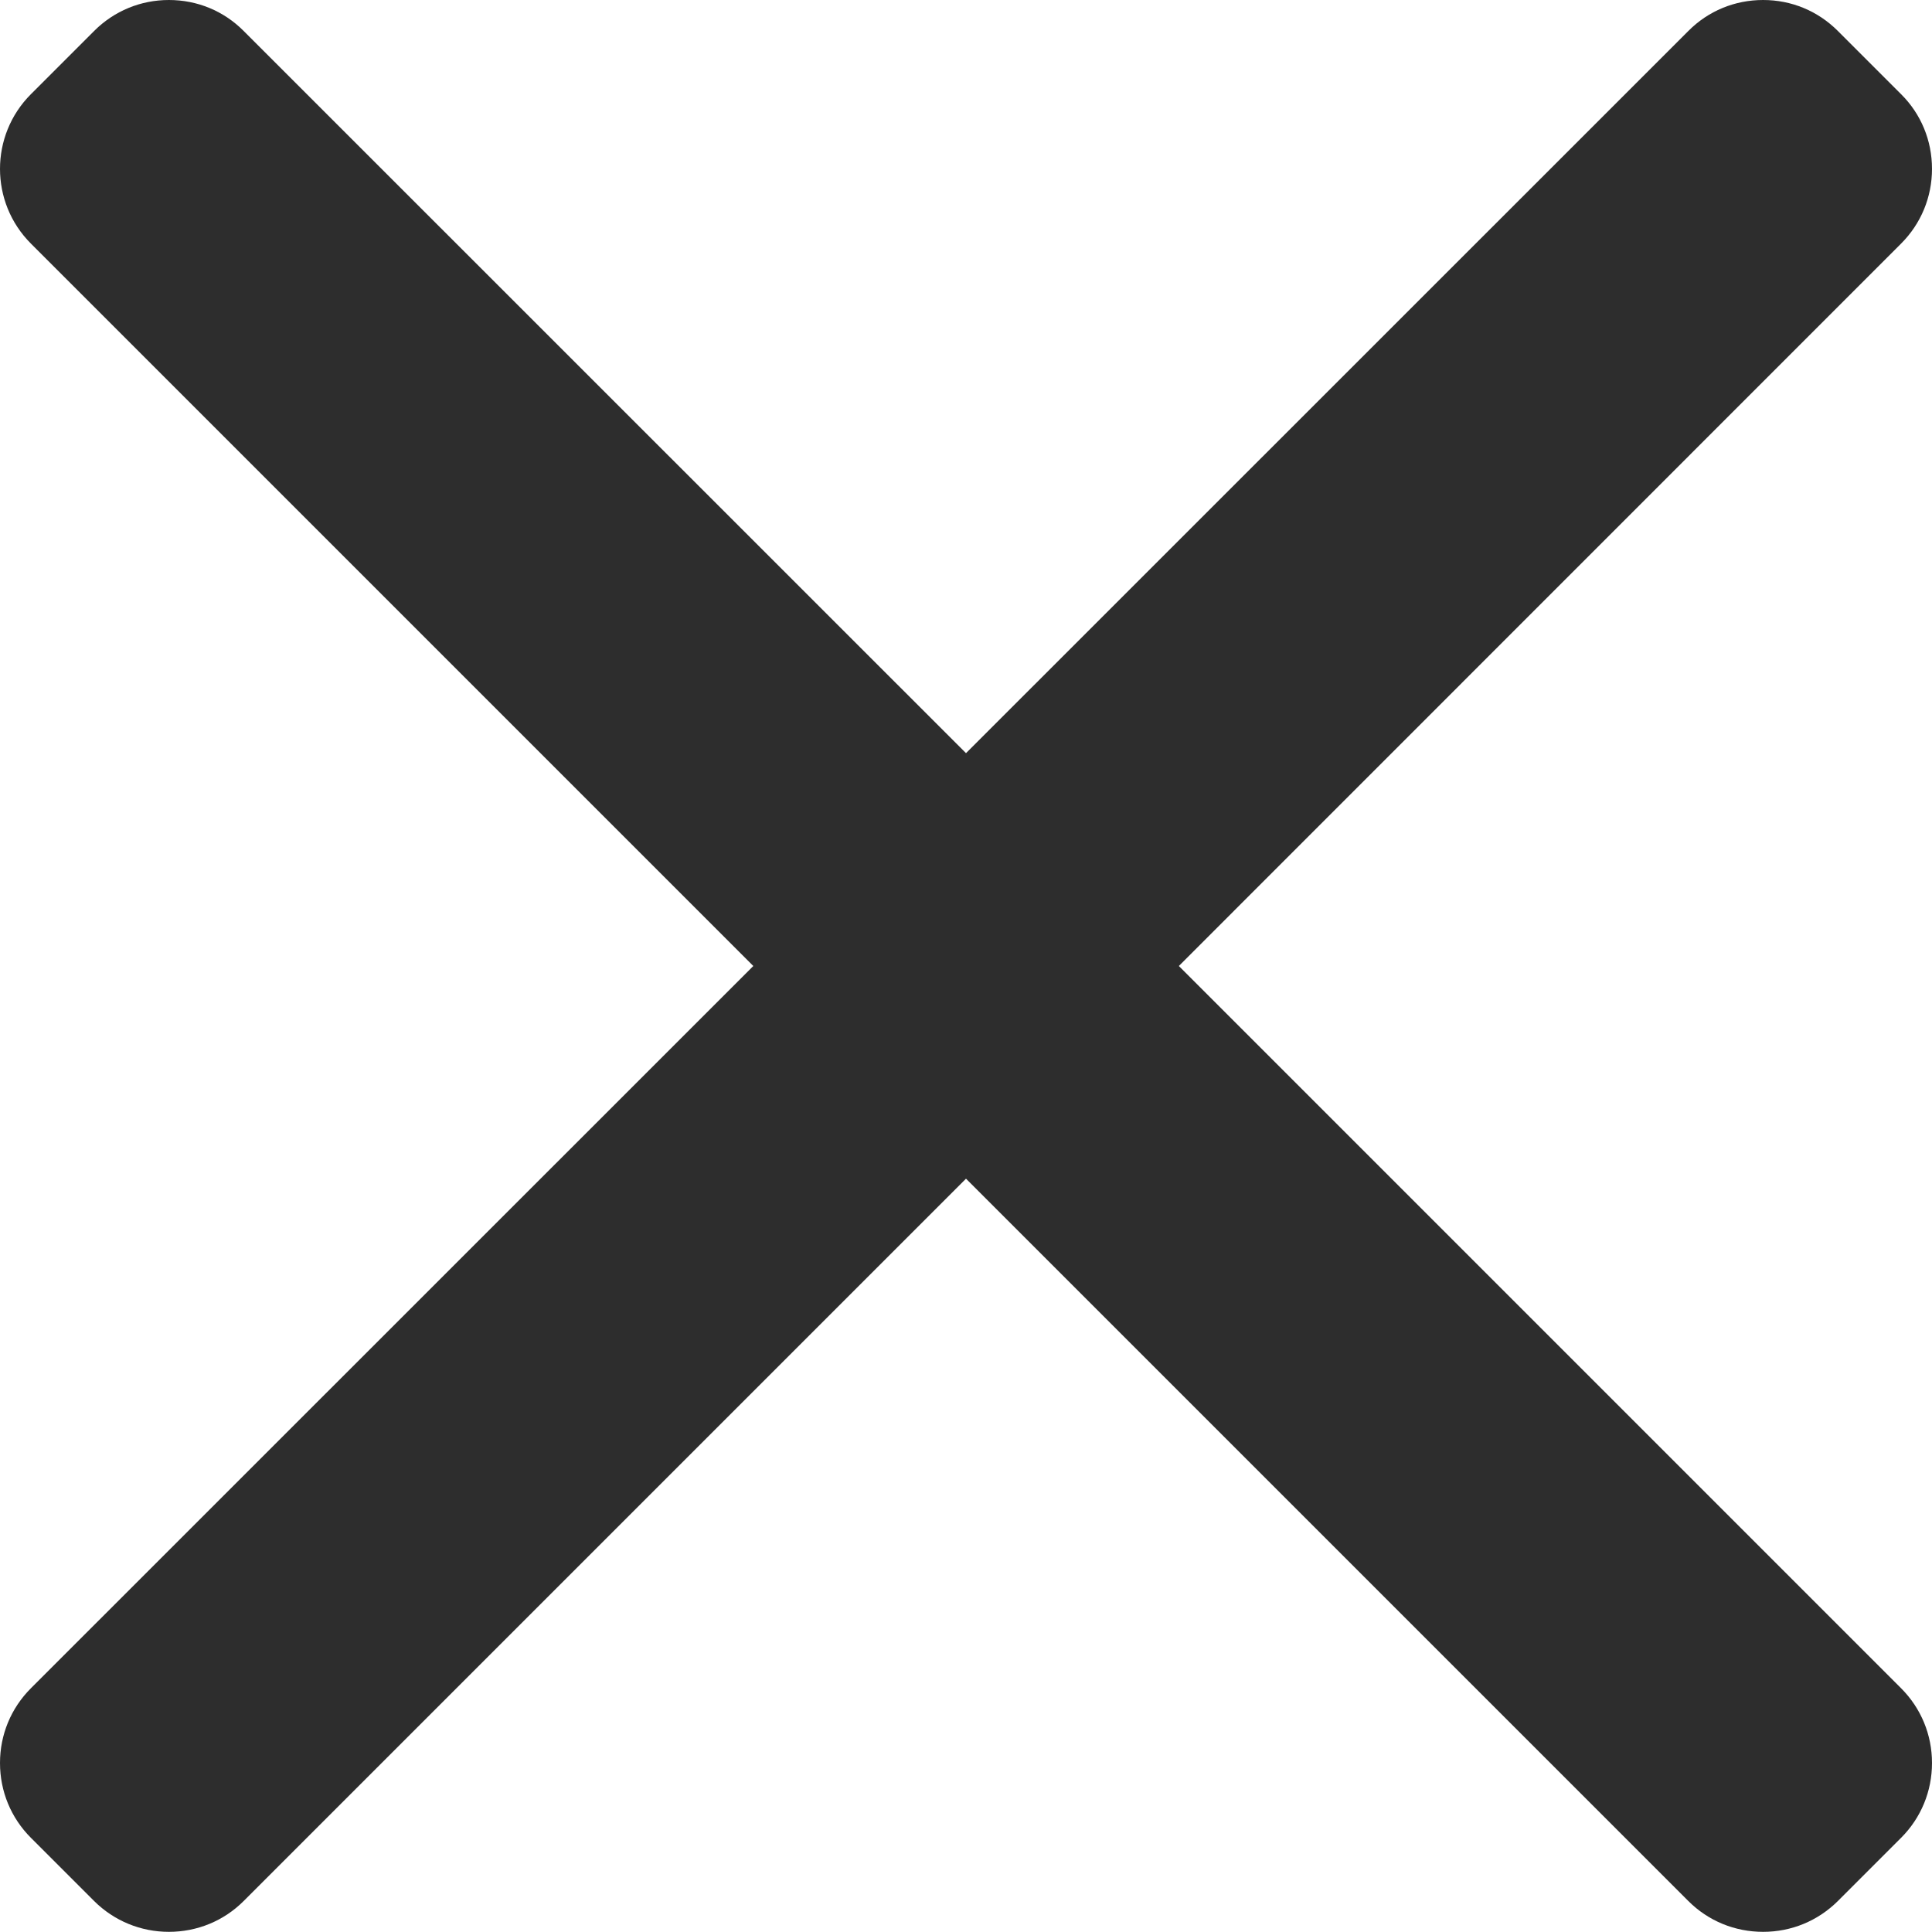
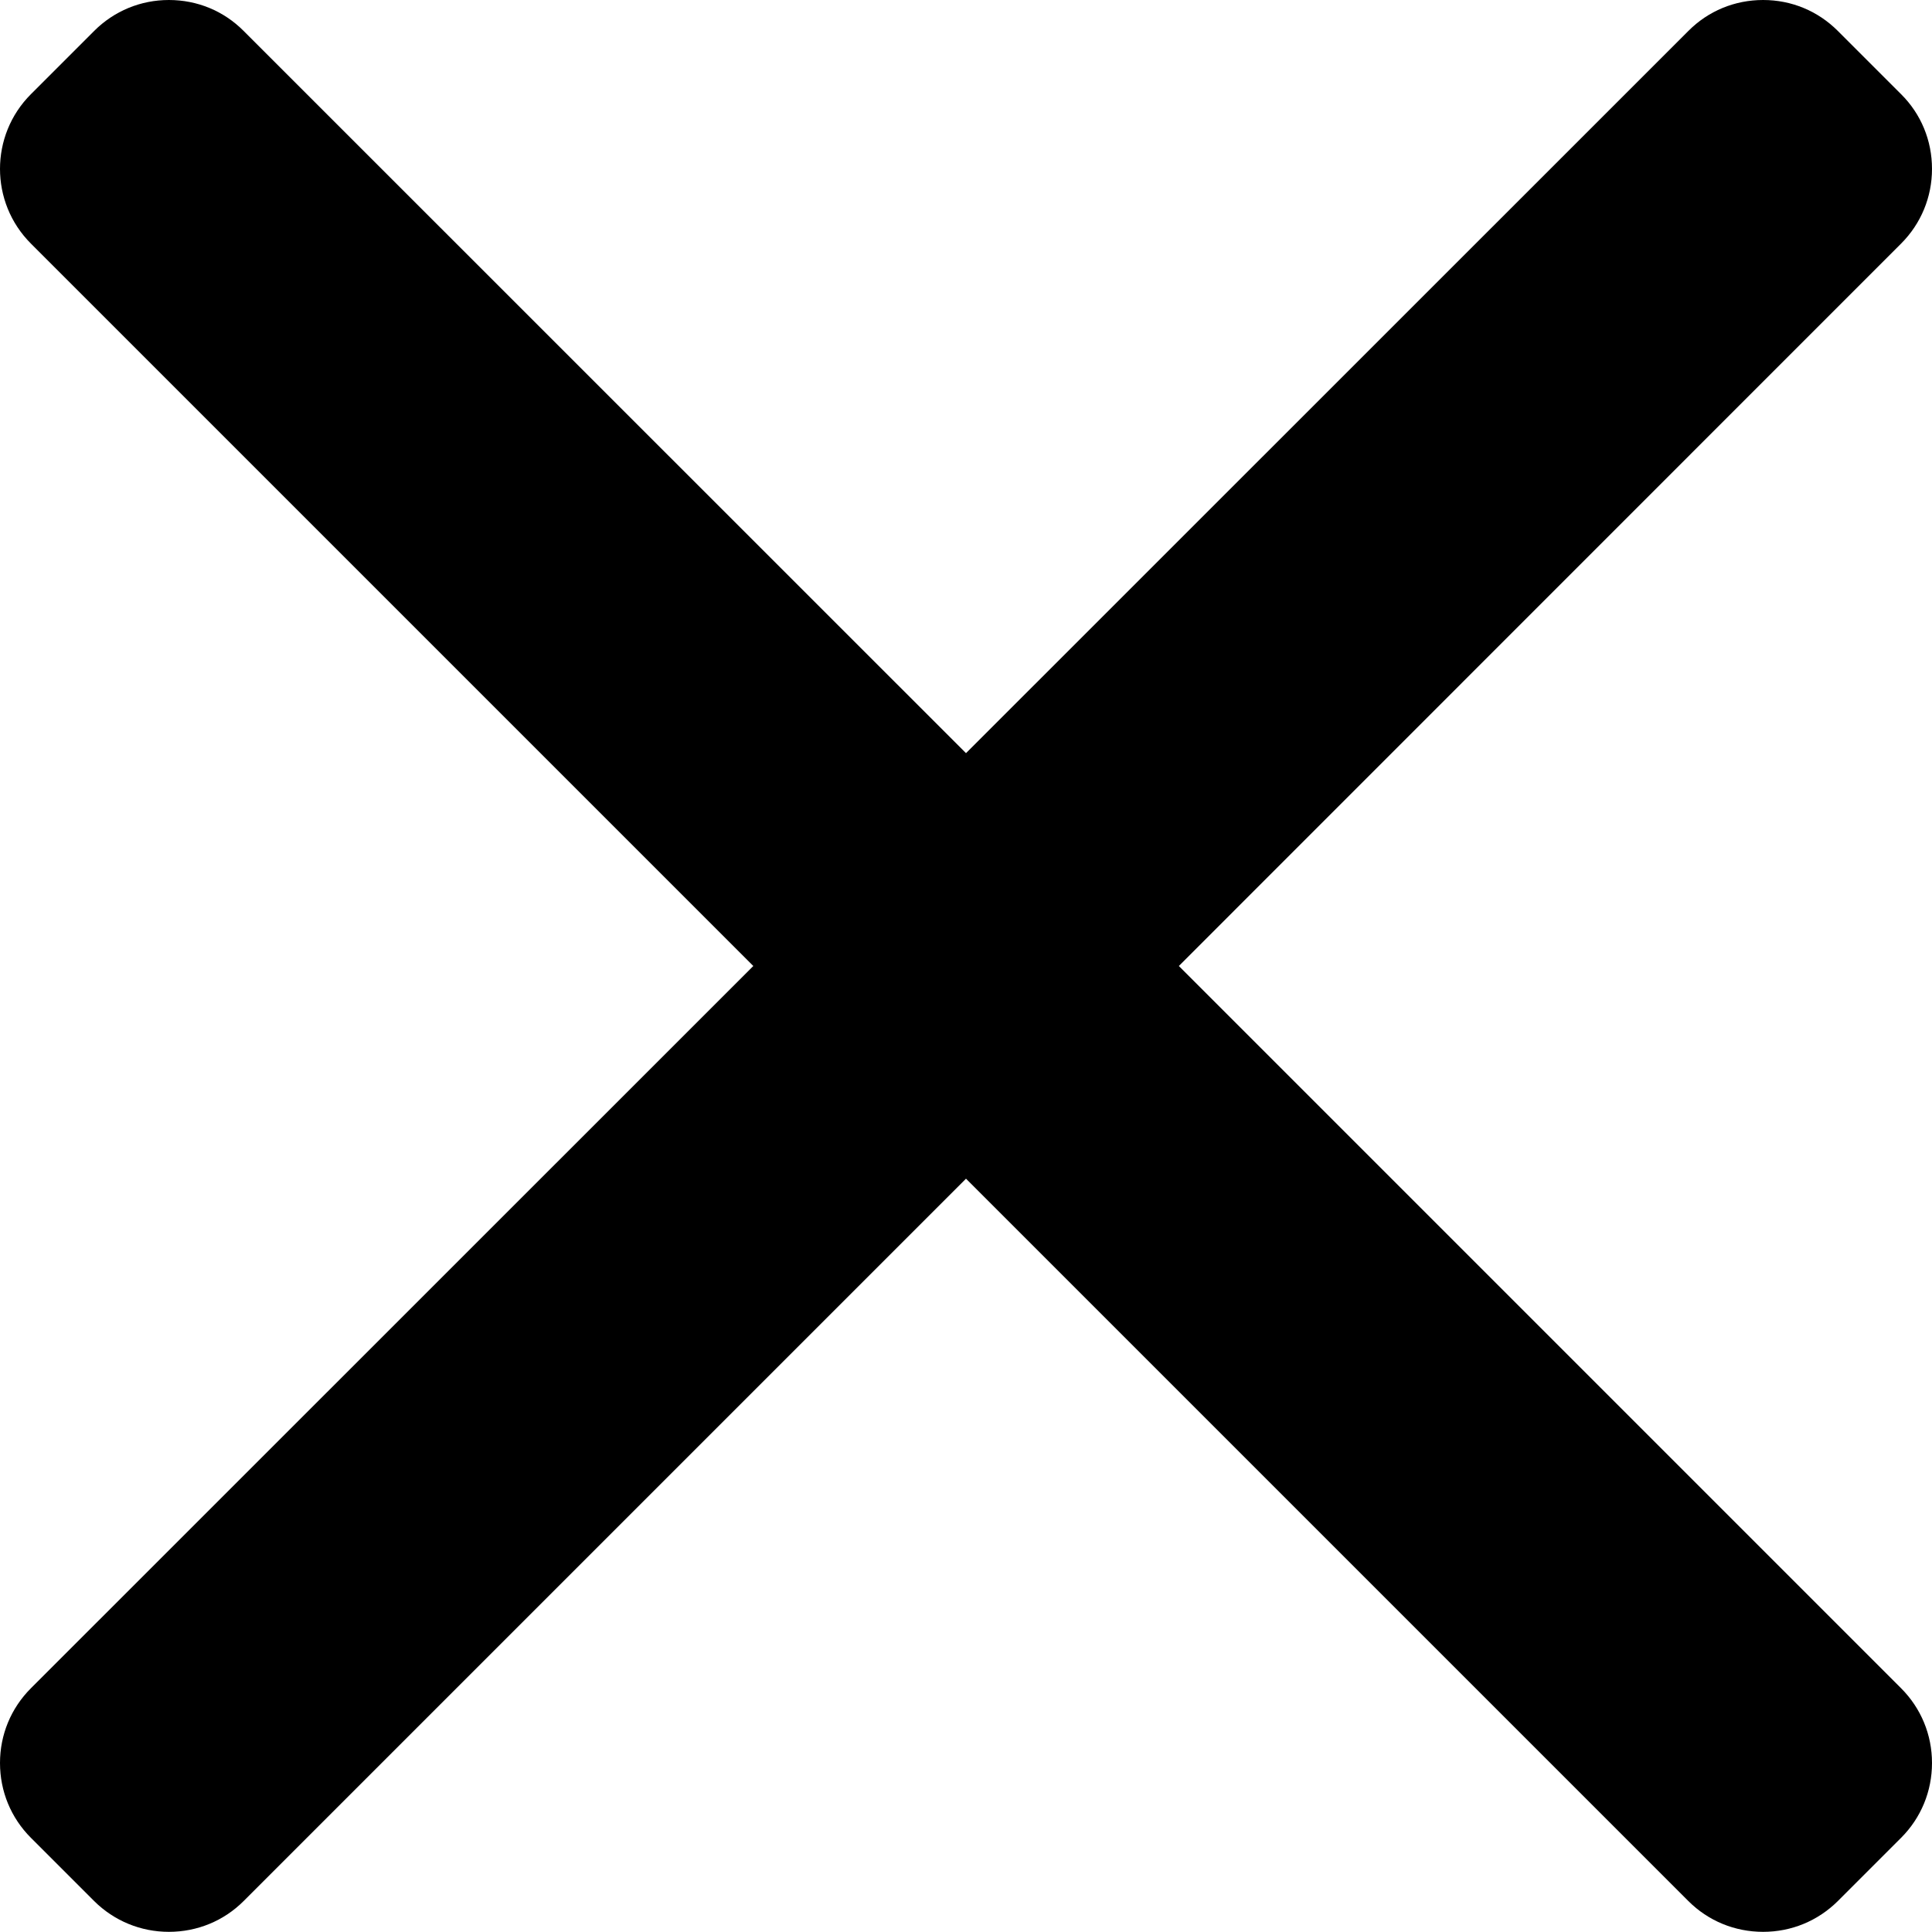
- <svg xmlns="http://www.w3.org/2000/svg" width="12" height="12" viewBox="0 0 12 12" fill="none">
-   <path d="M7.322 6L11.808 1.513C11.932 1.389 12 1.224 12 1.049C12 0.873 11.932 0.708 11.808 0.585L11.415 0.192C11.291 0.068 11.127 0 10.951 0C10.775 0 10.61 0.068 10.487 0.192L6 4.678L1.513 0.192C1.39 0.068 1.225 0 1.049 0C0.874 0 0.709 0.068 0.585 0.192L0.192 0.585C-0.064 0.841 -0.064 1.257 0.192 1.513L4.679 6L0.192 10.486C0.068 10.61 0 10.775 0 10.95C0 11.126 0.068 11.291 0.192 11.415L0.585 11.808C0.709 11.931 0.874 11.999 1.049 11.999C1.225 11.999 1.39 11.931 1.513 11.808L6 7.321L10.487 11.808C10.61 11.931 10.775 11.999 10.951 11.999H10.951C11.127 11.999 11.291 11.931 11.415 11.808L11.808 11.415C11.932 11.291 12 11.126 12 10.95C12 10.775 11.932 10.61 11.808 10.486L7.322 6Z" fill="#2D2D2D" />
+ <svg xmlns="http://www.w3.org/2000/svg" width="12" height="12" viewBox="0 0 12 12">
+   <path d="M7.322 6L11.808 1.513C11.932 1.389 12 1.224 12 1.049C12 0.873 11.932 0.708 11.808 0.585L11.415 0.192C11.291 0.068 11.127 0 10.951 0C10.775 0 10.61 0.068 10.487 0.192L6 4.678L1.513 0.192C1.39 0.068 1.225 0 1.049 0C0.874 0 0.709 0.068 0.585 0.192L0.192 0.585C-0.064 0.841 -0.064 1.257 0.192 1.513L4.679 6L0.192 10.486C0.068 10.61 0 10.775 0 10.95C0 11.126 0.068 11.291 0.192 11.415L0.585 11.808C0.709 11.931 0.874 11.999 1.049 11.999C1.225 11.999 1.39 11.931 1.513 11.808L6 7.321L10.487 11.808C10.61 11.931 10.775 11.999 10.951 11.999H10.951C11.127 11.999 11.291 11.931 11.415 11.808L11.808 11.415C11.932 11.291 12 11.126 12 10.95C12 10.775 11.932 10.61 11.808 10.486L7.322 6Z" />
</svg>
